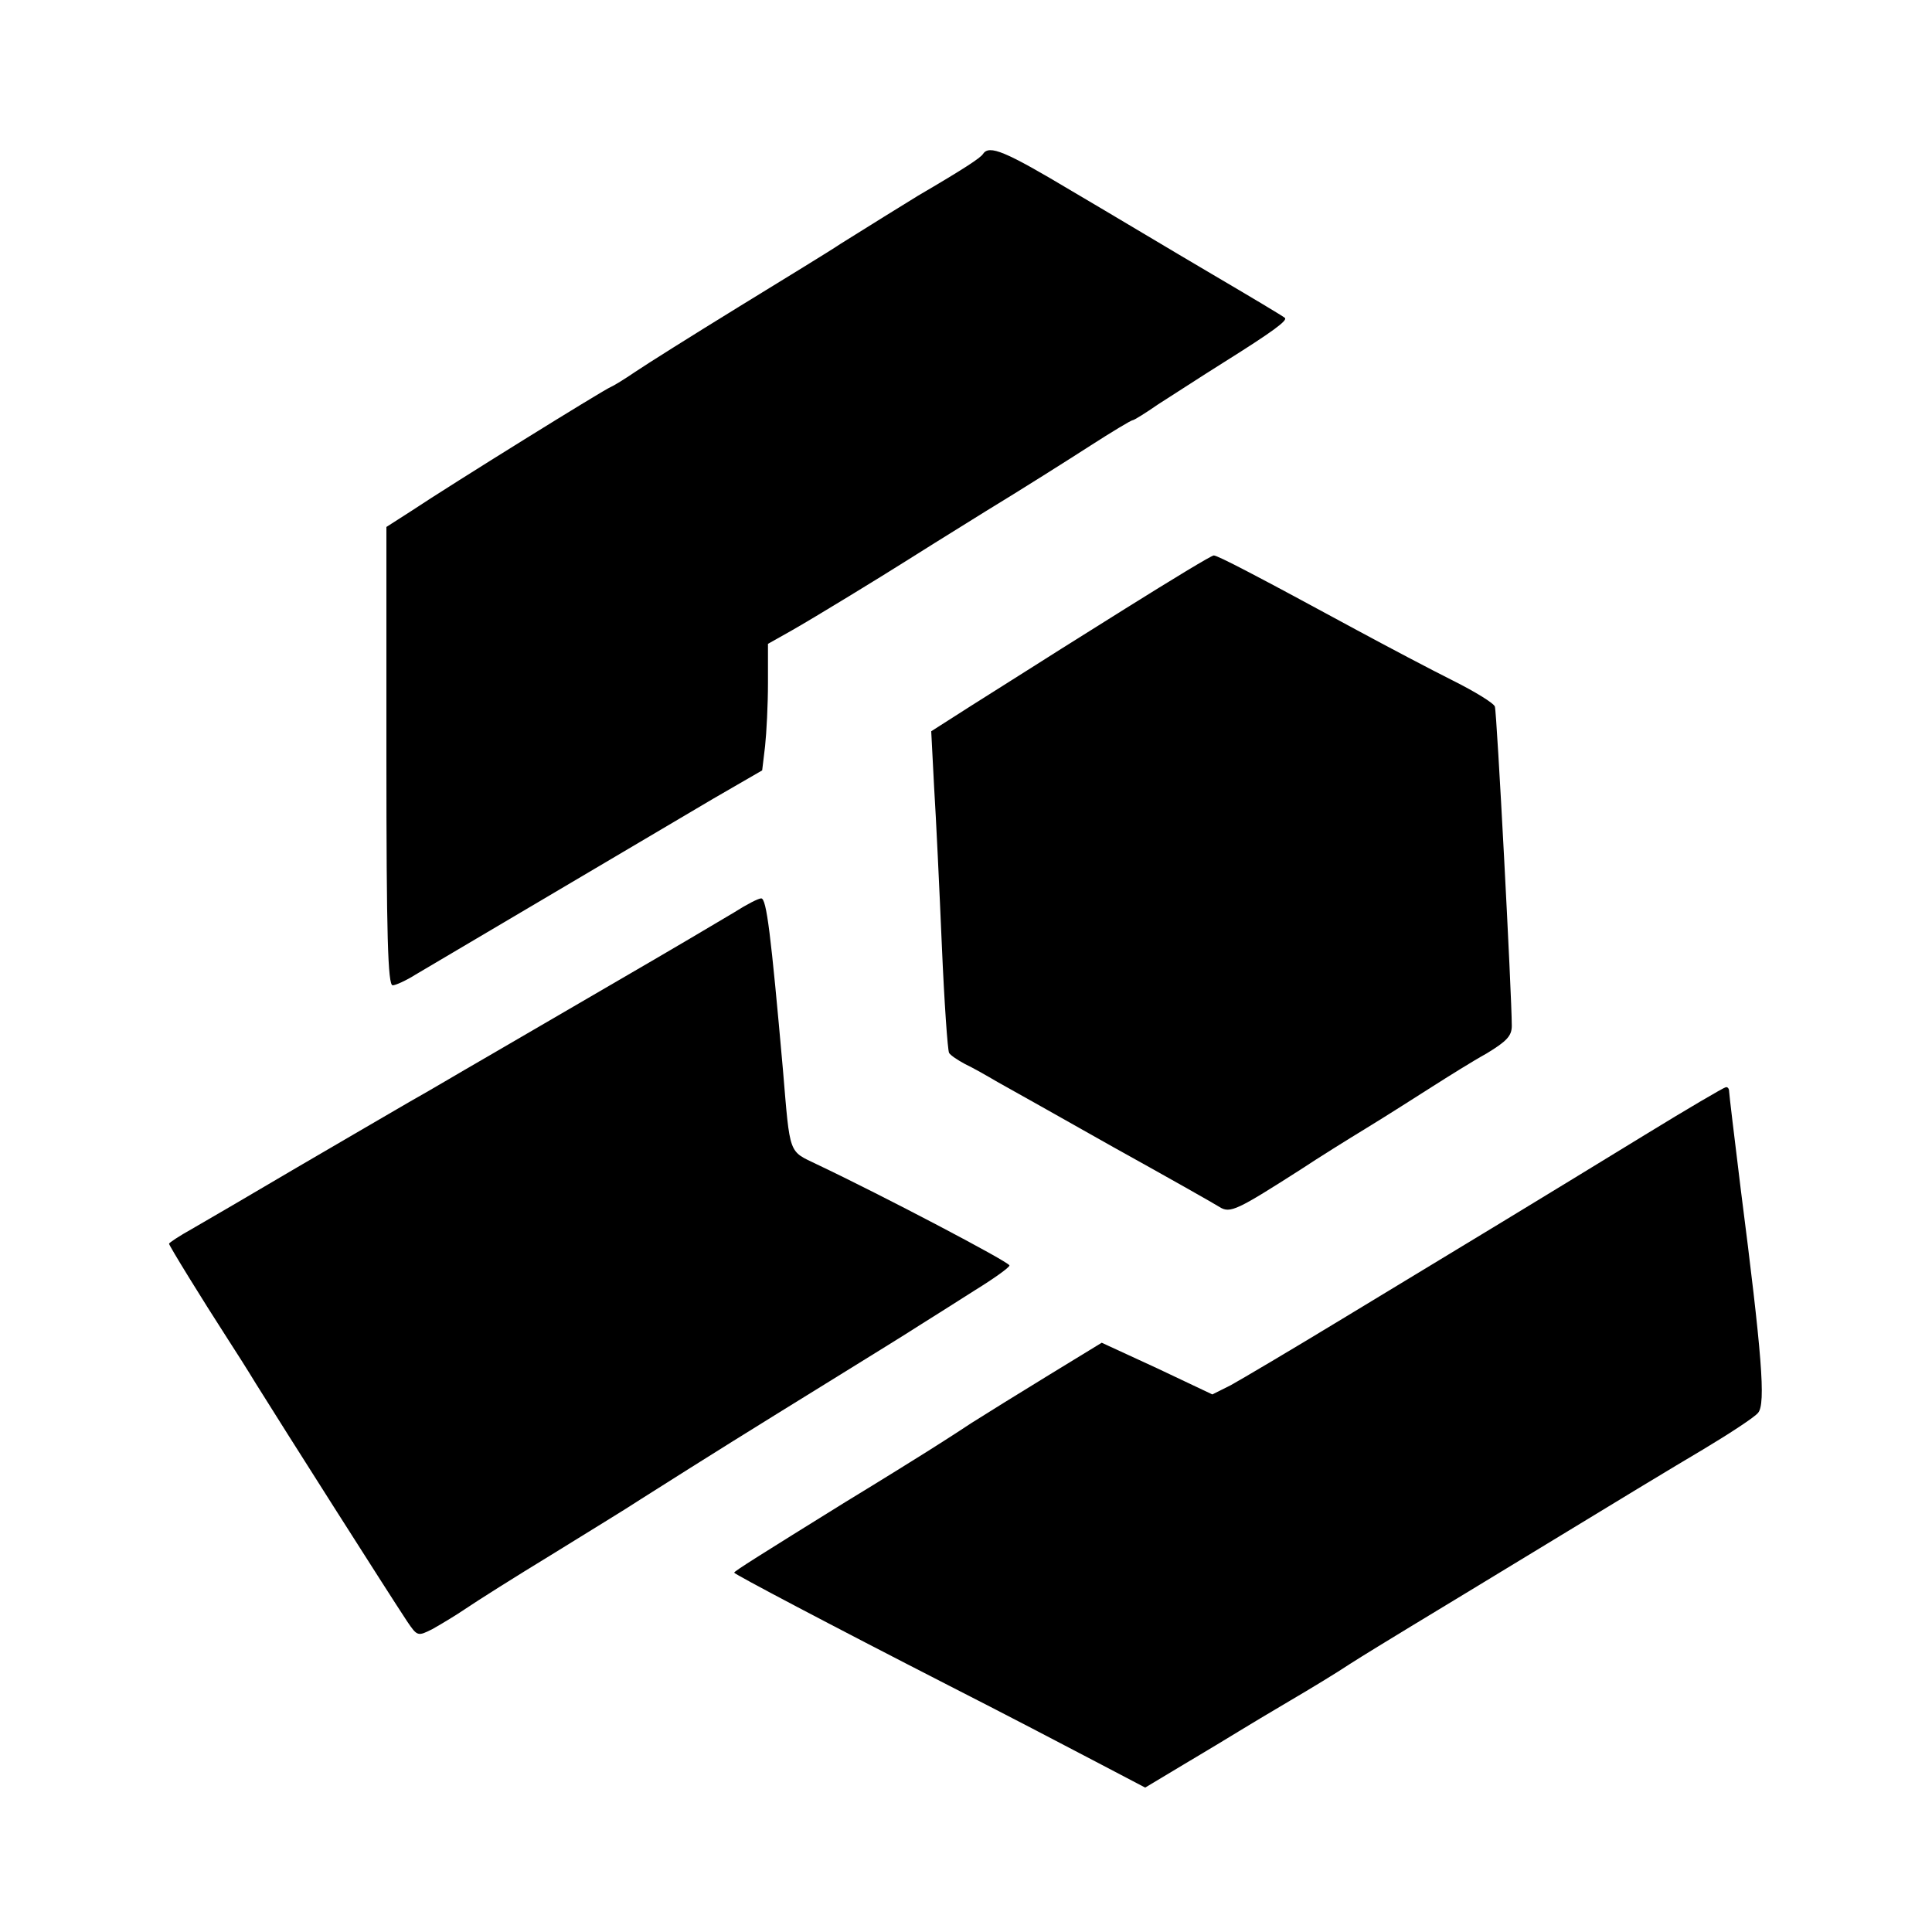
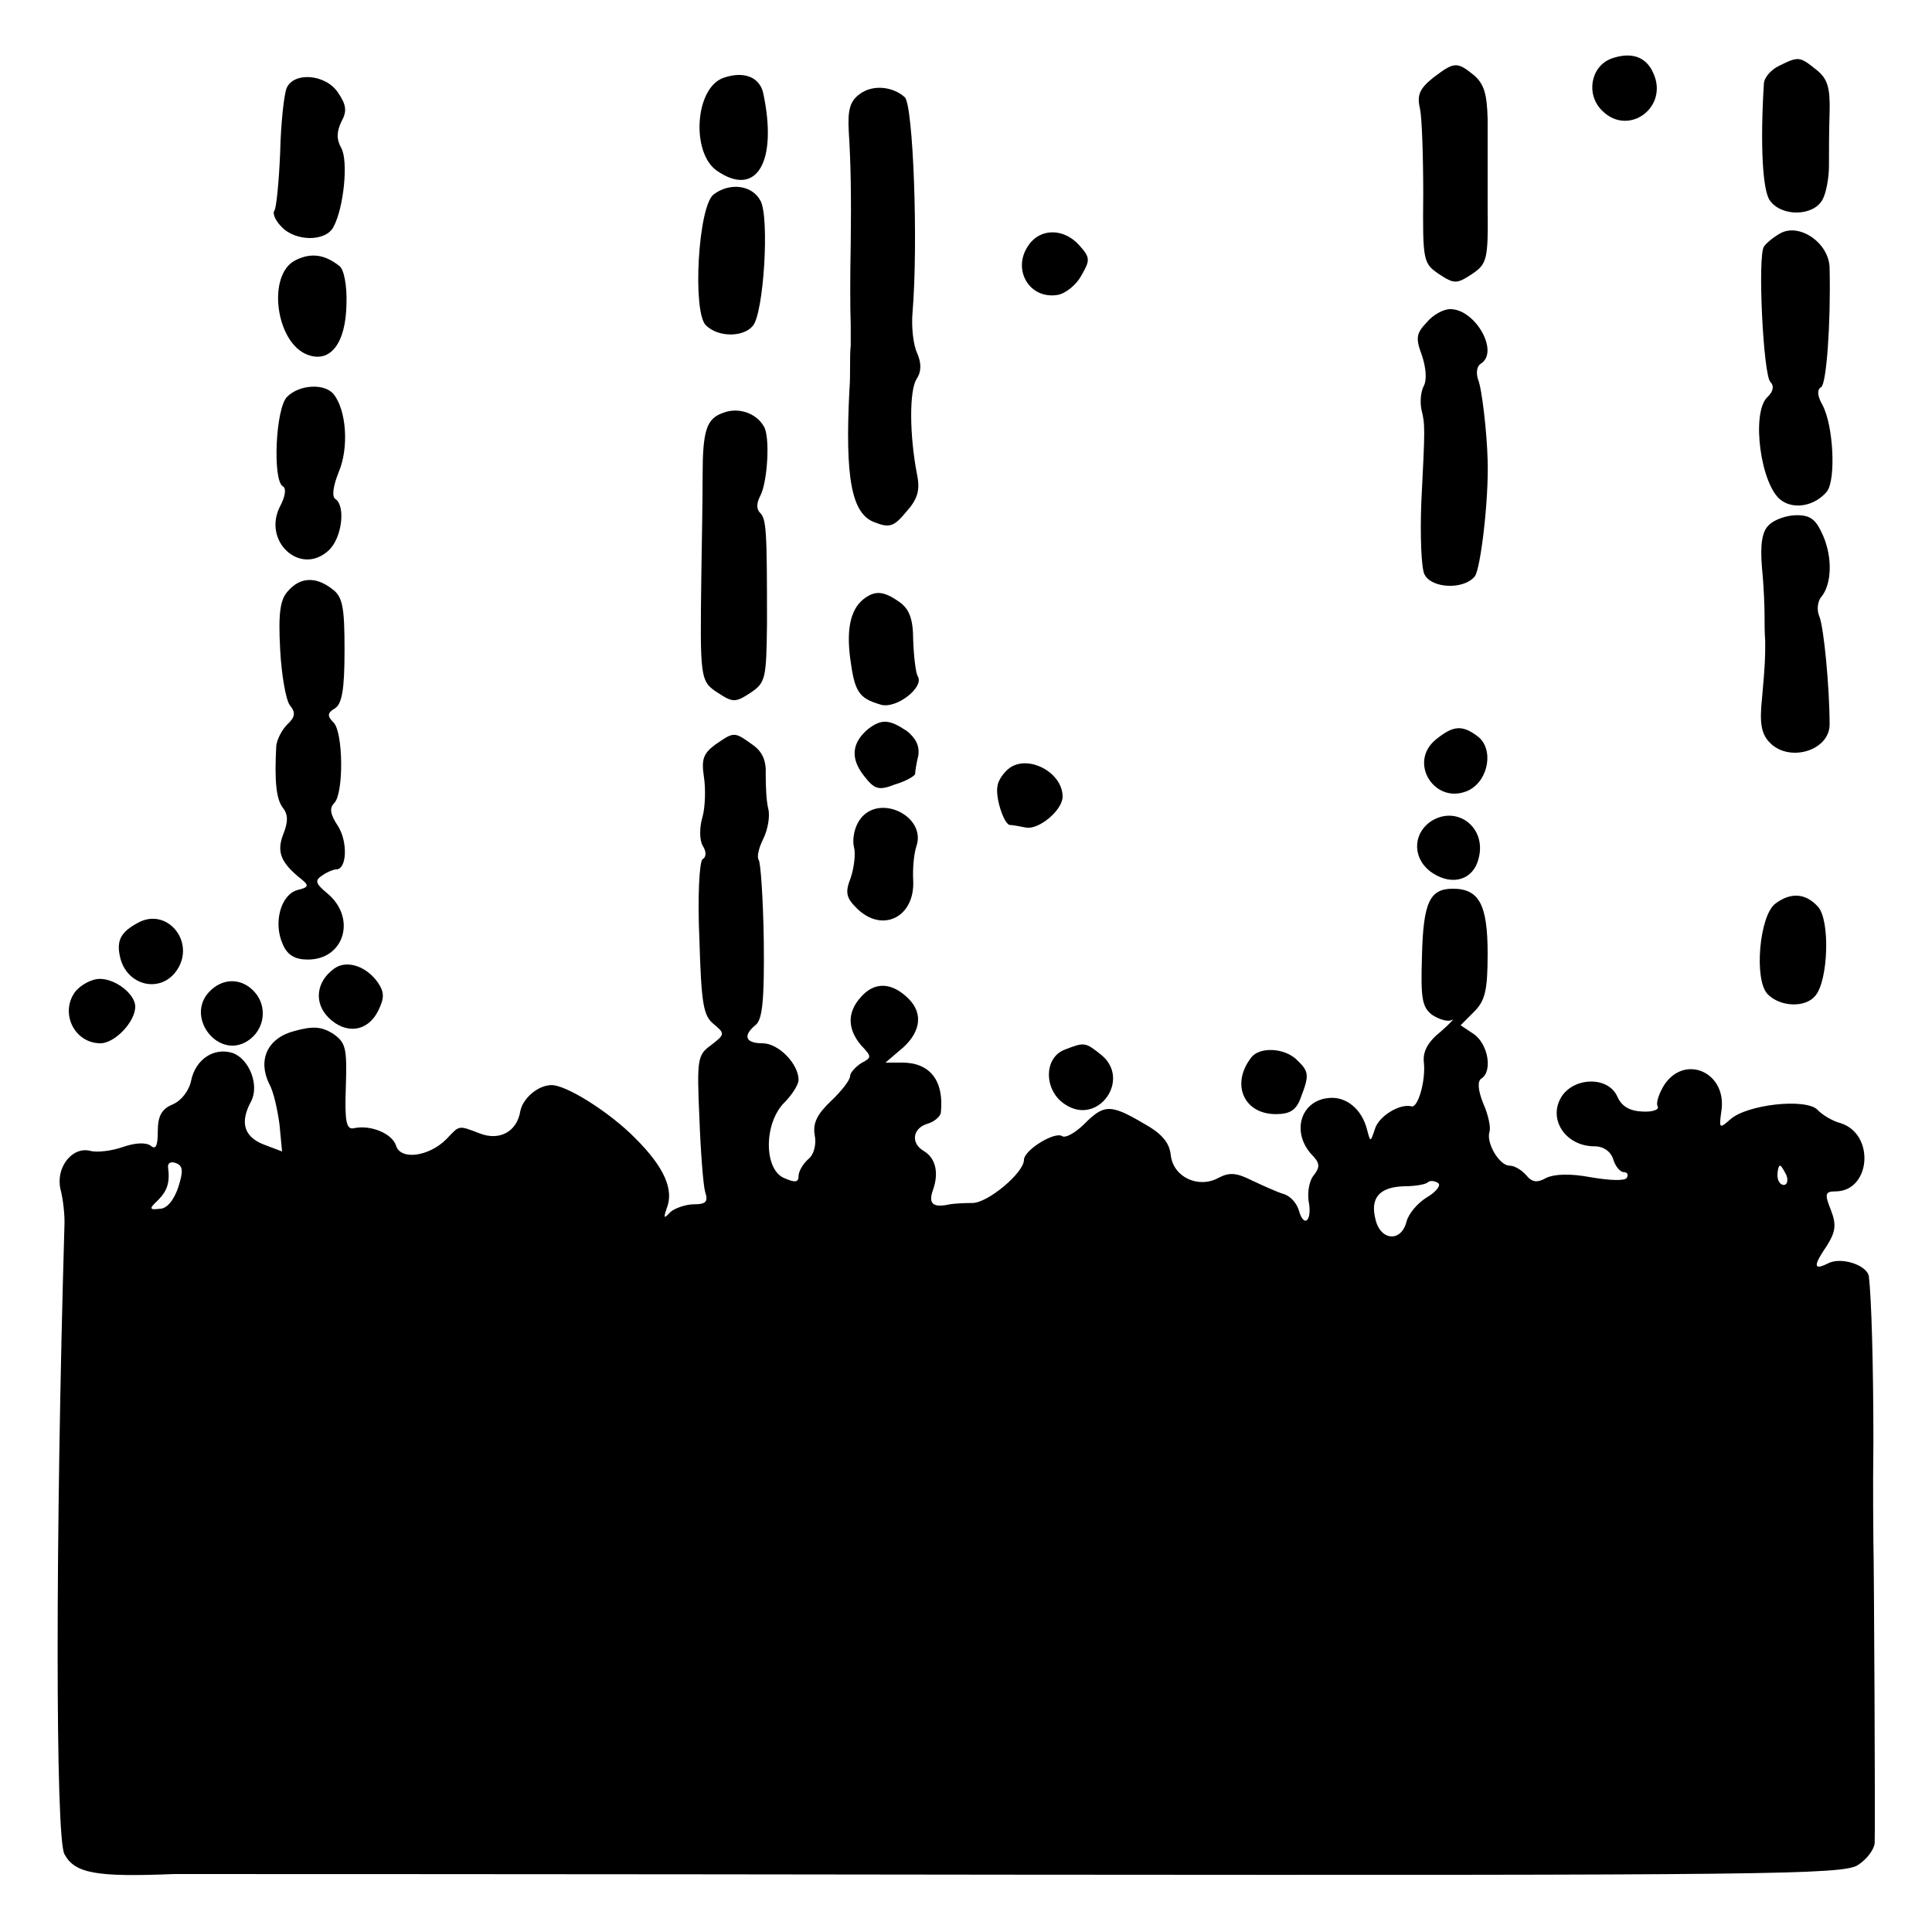
- <svg xmlns="http://www.w3.org/2000/svg" version="1.0" width="400pt" height="400pt" viewBox="0 0 400 400" preserveAspectRatio="xMidYMid meet">
-   <g transform="translate(0,400) scale(0.1,-0.1)" fill="#000000" stroke="none">
-     <path d="M2035 3681 c-5 -8 -40 -31 -134 -86 -20 -12 -113 -70 -161 -100 -19 -13 -114 -71 -210 -130 -96 -59 -193 -120 -215 -135 -22 -15 -45 -29 -50 -31 -12 -4 -331 -202 -412 -256 l-53 -34 0 -475 c0 -372 3 -474 13 -474 6 0 28 10 47 22 34 20 413 244 616 364 l102 59 6 50 c3 28 6 86 6 131 l0 81 48 27 c51 29 188 113 237 144 17 11 91 57 165 103 74 45 172 107 217 136 45 29 85 53 88 53 3 0 27 15 53 33 27 17 88 57 136 87 102 64 133 87 126 92 -3 3 -70 43 -150 90 -80 47 -210 125 -290 172 -139 83 -172 97 -185 77z" />
-     <path d="M2330 2740 c-96 -60 -188 -118 -205 -129 -16 -10 -68 -43 -114 -72 l-83 -53 6 -116 c4 -63 11 -211 16 -328 5 -117 12 -217 15 -222 3 -5 18 -15 33 -23 15 -7 45 -24 67 -37 22 -12 130 -73 240 -135 110 -61 209 -117 220 -124 22 -14 37 -6 170 79 33 22 94 60 135 85 41 25 102 64 135 85 33 21 84 53 113 69 41 25 52 36 52 57 0 62 -31 650 -35 661 -2 7 -41 31 -87 54 -46 23 -135 70 -198 104 -212 115 -289 155 -297 155 -5 0 -87 -50 -183 -110z" />
-     <path d="M1520 2111 c-25 -15 -133 -79 -240 -141 -107 -62 -233 -136 -280 -163 -47 -27 -114 -67 -150 -87 -36 -21 -141 -82 -235 -137 -93 -55 -191 -112 -217 -127 -27 -15 -48 -29 -48 -31 0 -4 69 -116 122 -198 15 -23 41 -64 58 -92 56 -90 272 -430 313 -492 21 -31 22 -31 52 -16 16 9 48 28 70 43 22 15 101 65 175 110 74 46 158 97 185 115 161 102 211 133 410 256 66 41 141 87 167 104 26 16 79 50 117 74 39 24 71 47 71 51 0 7 -265 146 -398 209 -60 29 -56 17 -71 196 -25 282 -34 355 -45 355 -6 0 -31 -13 -56 -29z" />
-     <path d="M3405 1650 c-88 -54 -221 -135 -295 -180 -74 -45 -223 -135 -330 -200 -107 -65 -212 -127 -232 -138 l-38 -19 -114 54 -115 53 -108 -66 c-59 -36 -133 -82 -163 -101 -30 -20 -71 -46 -90 -58 -19 -12 -96 -60 -170 -105 -174 -108 -230 -143 -230 -146 0 -3 199 -108 445 -234 110 -56 246 -127 303 -157 l103 -54 80 48 c44 26 95 57 113 68 18 11 66 40 107 64 41 24 97 58 124 76 28 18 84 52 125 77 41 25 172 104 290 176 118 72 260 158 316 191 55 33 107 67 114 76 16 19 8 120 -36 463 -13 106 -24 197 -24 202 0 6 -3 10 -7 9 -5 -1 -80 -45 -168 -99z" />
+ <svg xmlns="http://www.w3.org/2000/svg" version="1.0" width="300pt" height="300pt" viewBox="0 0 300 300" preserveAspectRatio="xMidYMid meet">
+   <g transform="translate(0,300) scale(0.1,-0.1)" fill="#000000" stroke="none">
+     <path d="M2502 2909 c-32 -12 -40 -56 -14 -81 41 -41 104 6 79 59 -11 25 -34 33 -65 22z" />
+     <path d="M2763 2898 c-13 -6 -23 -18 -24 -27 -6 -96 -2 -166 9 -182 18 -26 68 -25 82 1 6 11 10 35 10 52 0 18 0 55 1 83 1 39 -3 53 -21 67 -25 20 -27 21 -57 6z" />
+     <path d="M2225 2879 c-21 -17 -25 -27 -20 -48 3 -14 5 -74 5 -133 -1 -104 0 -107 25 -124 23 -15 27 -15 50 0 24 16 26 22 25 104 0 48 0 110 0 137 -1 38 -5 54 -21 68 -27 22 -31 21 -64 -4z" />
+     <path d="M1123 2879 c-44 -16 -50 -116 -10 -144 62 -43 95 14 72 121 -6 25 -31 34 -62 23z" />
+     <path d="M445 2863 c-4 -10 -9 -55 -10 -101 -2 -46 -6 -86 -9 -89 -3 -4 1 -15 11 -25 21 -23 69 -24 81 0 16 30 23 102 12 122 -8 14 -7 26 0 41 9 16 8 26 -5 45 -19 29 -69 33 -80 7z" />
+     <path d="M1335 2854 c-15 -11 -19 -24 -17 -59 3 -46 4 -97 3 -175 -1 -50 -1 -95 0 -125 0 -11 0 -26 0 -32 -1 -7 -1 -21 -1 -30 0 -10 0 -27 -1 -38 -7 -136 3 -193 39 -206 23 -9 30 -7 49 16 18 20 22 34 17 58 -12 62 -12 130 -1 148 8 12 8 25 1 41 -6 13 -9 41 -7 63 9 109 1 321 -12 334 -19 17 -50 20 -70 5z" />
+     <path d="M1108 2698 c-24 -19 -33 -182 -12 -203 19 -19 58 -19 73 -1 17 20 26 168 12 194 -13 25 -48 29 -73 10z" />
+     <path d="M2765 2638 c-11 -6 -23 -16 -26 -21 -10 -15 -1 -199 10 -210 6 -6 5 -15 -5 -24 -25 -25 -10 -137 22 -160 21 -15 53 -8 71 14 14 19 10 102 -7 134 -8 14 -9 24 -2 28 8 5 15 98 13 184 0 39 -46 71 -76 55z" />
+     <path d="M1597 2619 c-26 -37 1 -84 45 -77 12 2 29 15 37 30 14 24 14 28 -3 47 -24 27 -61 27 -79 0z" />
+     <path d="M459 2596 c-45 -22 -31 -129 19 -147 35 -13 59 18 60 79 1 29 -4 54 -11 59 -23 18 -44 21 -68 9z" />
+     <path d="M2215 2499 c-16 -17 -17 -24 -7 -51 6 -18 8 -37 3 -47 -5 -9 -6 -25 -4 -36 6 -25 6 -27 0 -145 -2 -52 0 -103 5 -112 11 -22 61 -24 78 -3 9 11 22 120 20 180 -1 43 -9 113 -15 126 -3 10 -2 20 4 24 30 18 -8 85 -47 85 -11 0 -27 -9 -37 -21z" />
+     <path d="M446 2384 c-18 -17 -23 -129 -7 -139 6 -3 4 -16 -4 -31 -28 -54 31 -109 75 -69 21 19 27 69 11 80 -6 3 -4 20 5 42 16 38 12 96 -8 121 -14 17 -53 15 -72 -4z" />
+     <path d="M1123 2359 c-26 -9 -32 -27 -32 -99 0 -30 -1 -100 -2 -155 -2 -159 -2 -163 26 -181 23 -15 27 -15 50 0 24 16 25 22 26 109 0 145 -1 161 -11 171 -6 6 -5 16 1 27 11 22 15 92 5 107 -12 21 -40 30 -63 21z" />
+     <path d="M2747 2185 c-11 -10 -14 -30 -11 -67 3 -29 4 -62 4 -73 0 -11 0 -29 1 -40 0 -28 0 -34 -5 -90 -4 -37 -1 -54 11 -67 30 -33 94 -14 94 27 0 57 -9 152 -16 168 -4 9 -3 23 3 30 16 19 18 60 3 95 -11 25 -19 32 -41 32 -16 0 -35 -7 -43 -15z" />
+     <path d="M447 2082 c-12 -13 -15 -34 -12 -90 2 -40 9 -79 15 -87 9 -11 9 -18 -4 -30 -9 -9 -16 -24 -17 -33 -3 -55 0 -83 10 -96 8 -10 9 -21 1 -41 -11 -28 -4 -45 29 -71 11 -9 10 -12 -7 -16 -26 -7 -38 -51 -23 -84 7 -17 19 -24 39 -24 57 0 76 65 30 103 -18 15 -20 20 -7 28 7 5 17 9 21 9 17 0 18 43 3 67 -12 18 -14 28 -6 36 15 15 14 110 -1 125 -10 10 -10 15 2 22 11 7 15 29 15 90 0 69 -3 84 -20 96 -25 19 -49 18 -68 -4z" />
+     <path d="M1344 2072 c-22 -15 -30 -45 -24 -93 7 -53 13 -63 47 -73 24 -8 69 27 58 44 -3 5 -6 30 -7 55 0 34 -6 49 -21 60 -24 17 -37 18 -53 7z" />
+     <path d="M1348 1868 c-25 -21 -28 -45 -7 -72 17 -22 23 -24 49 -14 17 5 30 13 31 16 0 4 2 17 5 29 2 15 -4 27 -18 38 -27 18 -39 19 -60 3z" />
+     <path d="M2230 1852 c-45 -36 -1 -104 51 -79 31 16 39 65 13 84 -24 18 -38 16 -64 -5z" />
+     <path d="M1111 1844 c-19 -14 -22 -23 -18 -50 3 -19 2 -47 -2 -62 -5 -16 -5 -36 0 -45 6 -9 6 -18 0 -21 -5 -4 -8 -58 -5 -124 3 -100 6 -119 22 -132 18 -15 18 -16 -4 -33 -21 -15 -22 -22 -18 -113 2 -53 6 -105 9 -115 5 -15 1 -19 -17 -19 -13 0 -30 -6 -37 -12 -10 -11 -11 -10 -6 5 12 29 -3 64 -48 109 -40 41 -110 85 -132 83 -21 -1 -43 -21 -47 -40 -5 -32 -32 -47 -63 -35 -34 13 -31 13 -52 -9 -27 -27 -71 -33 -78 -10 -6 19 -40 33 -66 27 -11 -2 -14 10 -12 64 2 61 0 69 -20 83 -18 11 -31 12 -60 4 -42 -11 -57 -45 -39 -82 7 -12 13 -41 16 -63 l4 -42 -29 11 c-30 12 -37 34 -19 67 13 25 -3 66 -29 75 -29 9 -57 -10 -64 -42 -3 -16 -15 -32 -29 -38 -17 -7 -23 -18 -23 -42 0 -22 -3 -29 -11 -22 -7 5 -23 5 -43 -2 -17 -6 -40 -9 -51 -6 -28 7 -54 -26 -46 -60 4 -15 7 -41 6 -58 -14 -481 -14 -948 0 -974 16 -30 49 -36 170 -31 8 0 594 0 1303 -1 1175 -1 1289 0 1312 15 14 9 25 24 26 34 1 19 -1 435 -2 467 0 11 -1 81 0 155 0 121 -3 223 -7 258 -3 18 -44 31 -64 20 -22 -11 -23 -4 -1 28 13 21 15 32 6 55 -10 25 -9 29 7 29 55 0 62 89 8 106 -12 3 -29 13 -36 21 -19 18 -109 8 -135 -15 -17 -15 -18 -15 -14 13 9 60 -57 89 -89 40 -8 -13 -13 -28 -10 -33 3 -5 -8 -9 -24 -8 -20 1 -32 8 -39 24 -14 30 -64 30 -85 1 -24 -35 4 -79 50 -79 14 0 25 -8 29 -20 3 -11 11 -20 16 -20 6 0 8 -4 5 -9 -3 -5 -27 -4 -56 1 -32 6 -56 5 -69 -1 -14 -8 -22 -7 -31 4 -7 8 -18 15 -26 15 -16 0 -37 36 -31 53 2 7 -2 26 -10 44 -8 20 -9 34 -3 38 18 11 11 53 -11 69 l-21 14 21 21 c17 17 21 33 21 90 0 76 -13 101 -54 101 -36 0 -46 -21 -48 -105 -2 -65 0 -79 16 -91 11 -7 24 -11 30 -8 6 4 -2 -5 -17 -18 -20 -16 -28 -31 -26 -48 3 -28 -9 -70 -19 -68 -18 5 -51 -15 -57 -35 -7 -21 -7 -21 -12 -2 -8 33 -33 53 -60 50 -43 -4 -58 -52 -27 -87 14 -14 14 -20 4 -33 -7 -8 -10 -26 -8 -40 6 -30 -7 -43 -15 -15 -3 11 -13 23 -24 26 -10 3 -32 13 -49 21 -24 12 -35 13 -52 4 -31 -17 -70 1 -74 35 -2 20 -14 34 -43 50 -51 30 -61 29 -91 -1 -14 -14 -30 -23 -35 -19 -12 7 -59 -22 -59 -37 0 -20 -56 -67 -80 -67 -14 0 -29 -1 -35 -2 -27 -6 -34 1 -26 23 9 26 4 49 -15 60 -20 12 -17 35 6 42 11 3 21 12 21 18 5 49 -17 77 -60 77 l-26 0 21 18 c33 26 39 57 15 81 -26 26 -53 27 -74 3 -22 -24 -21 -50 0 -75 17 -18 17 -19 0 -28 -9 -6 -17 -15 -17 -20 0 -6 -13 -23 -30 -39 -21 -20 -28 -34 -25 -52 3 -15 -1 -31 -10 -38 -8 -7 -15 -19 -15 -26 0 -10 -5 -11 -23 -3 -31 14 -31 85 1 117 12 12 22 28 22 35 0 25 -31 57 -56 57 -27 0 -31 12 -10 29 10 9 13 40 12 131 -1 65 -5 122 -8 125 -3 4 0 18 7 32 7 14 11 35 8 47 -3 11 -4 35 -4 53 1 22 -5 36 -21 47 -28 20 -28 20 -57 0z m-834 -687 c-7 -21 -18 -34 -29 -34 -16 -2 -17 0 -3 13 15 15 19 28 16 51 -1 7 4 10 12 7 11 -4 12 -12 4 -37z m2497 18 c3 -8 1 -15 -4 -15 -6 0 -10 7 -10 15 0 8 2 15 4 15 2 0 6 -7 10 -15z m-558 -34 c-15 -9 -29 -26 -32 -38 -8 -32 -40 -30 -48 3 -9 34 6 51 45 52 17 0 33 3 36 6 3 3 10 3 16 -1 5 -3 -2 -13 -17 -22z" />
+     <path d="M1567 1807 c-9 -7 -17 -19 -18 -27 -4 -18 10 -60 19 -61 4 0 15 -2 25 -4 20 -4 57 27 57 48 0 38 -54 66 -83 44z" />
+     <path d="M1335 1727 c-8 -11 -12 -30 -9 -42 3 -11 0 -33 -5 -48 -9 -23 -7 -31 9 -47 40 -40 91 -14 88 43 -1 18 1 41 5 53 16 47 -59 83 -88 41z" />
+     <path d="M2221 1724 c-29 -21 -27 -60 4 -80 31 -20 63 -10 71 23 13 49 -35 84 -75 57z" />
+     <path d="M2757 1597 c-25 -18 -34 -119 -12 -141 20 -20 59 -21 74 -2 20 24 23 117 4 138 -19 21 -42 23 -66 5z" />
+     <path d="M214 1567 c-26 -14 -33 -27 -28 -51 9 -47 64 -60 89 -22 29 44 -16 98 -61 73z" />
+     <path d="M519 1496 c-28 -20 -32 -53 -9 -76 27 -27 61 -22 77 10 10 20 10 29 0 44 -18 26 -49 36 -68 22z" />
+     <path d="M116 1459 c-23 -33 0 -79 40 -79 22 0 54 33 54 57 0 19 -30 43 -55 43 -13 0 -31 -10 -39 -21z" />
+     <path d="M324 1459 c-36 -40 16 -105 61 -75 26 17 31 53 10 76 -20 22 -50 22 -71 -1z" />
+     <path d="M1653 1370 c-33 -13 -32 -64 1 -85 51 -34 103 39 56 77 -25 20 -26 20 -57 8z" />
+     <path d="M1943 1358 c-32 -41 -12 -88 38 -88 22 0 32 6 39 26 13 34 13 40 -6 58 -19 19 -58 21 -71 4z" />
  </g>
</svg>
